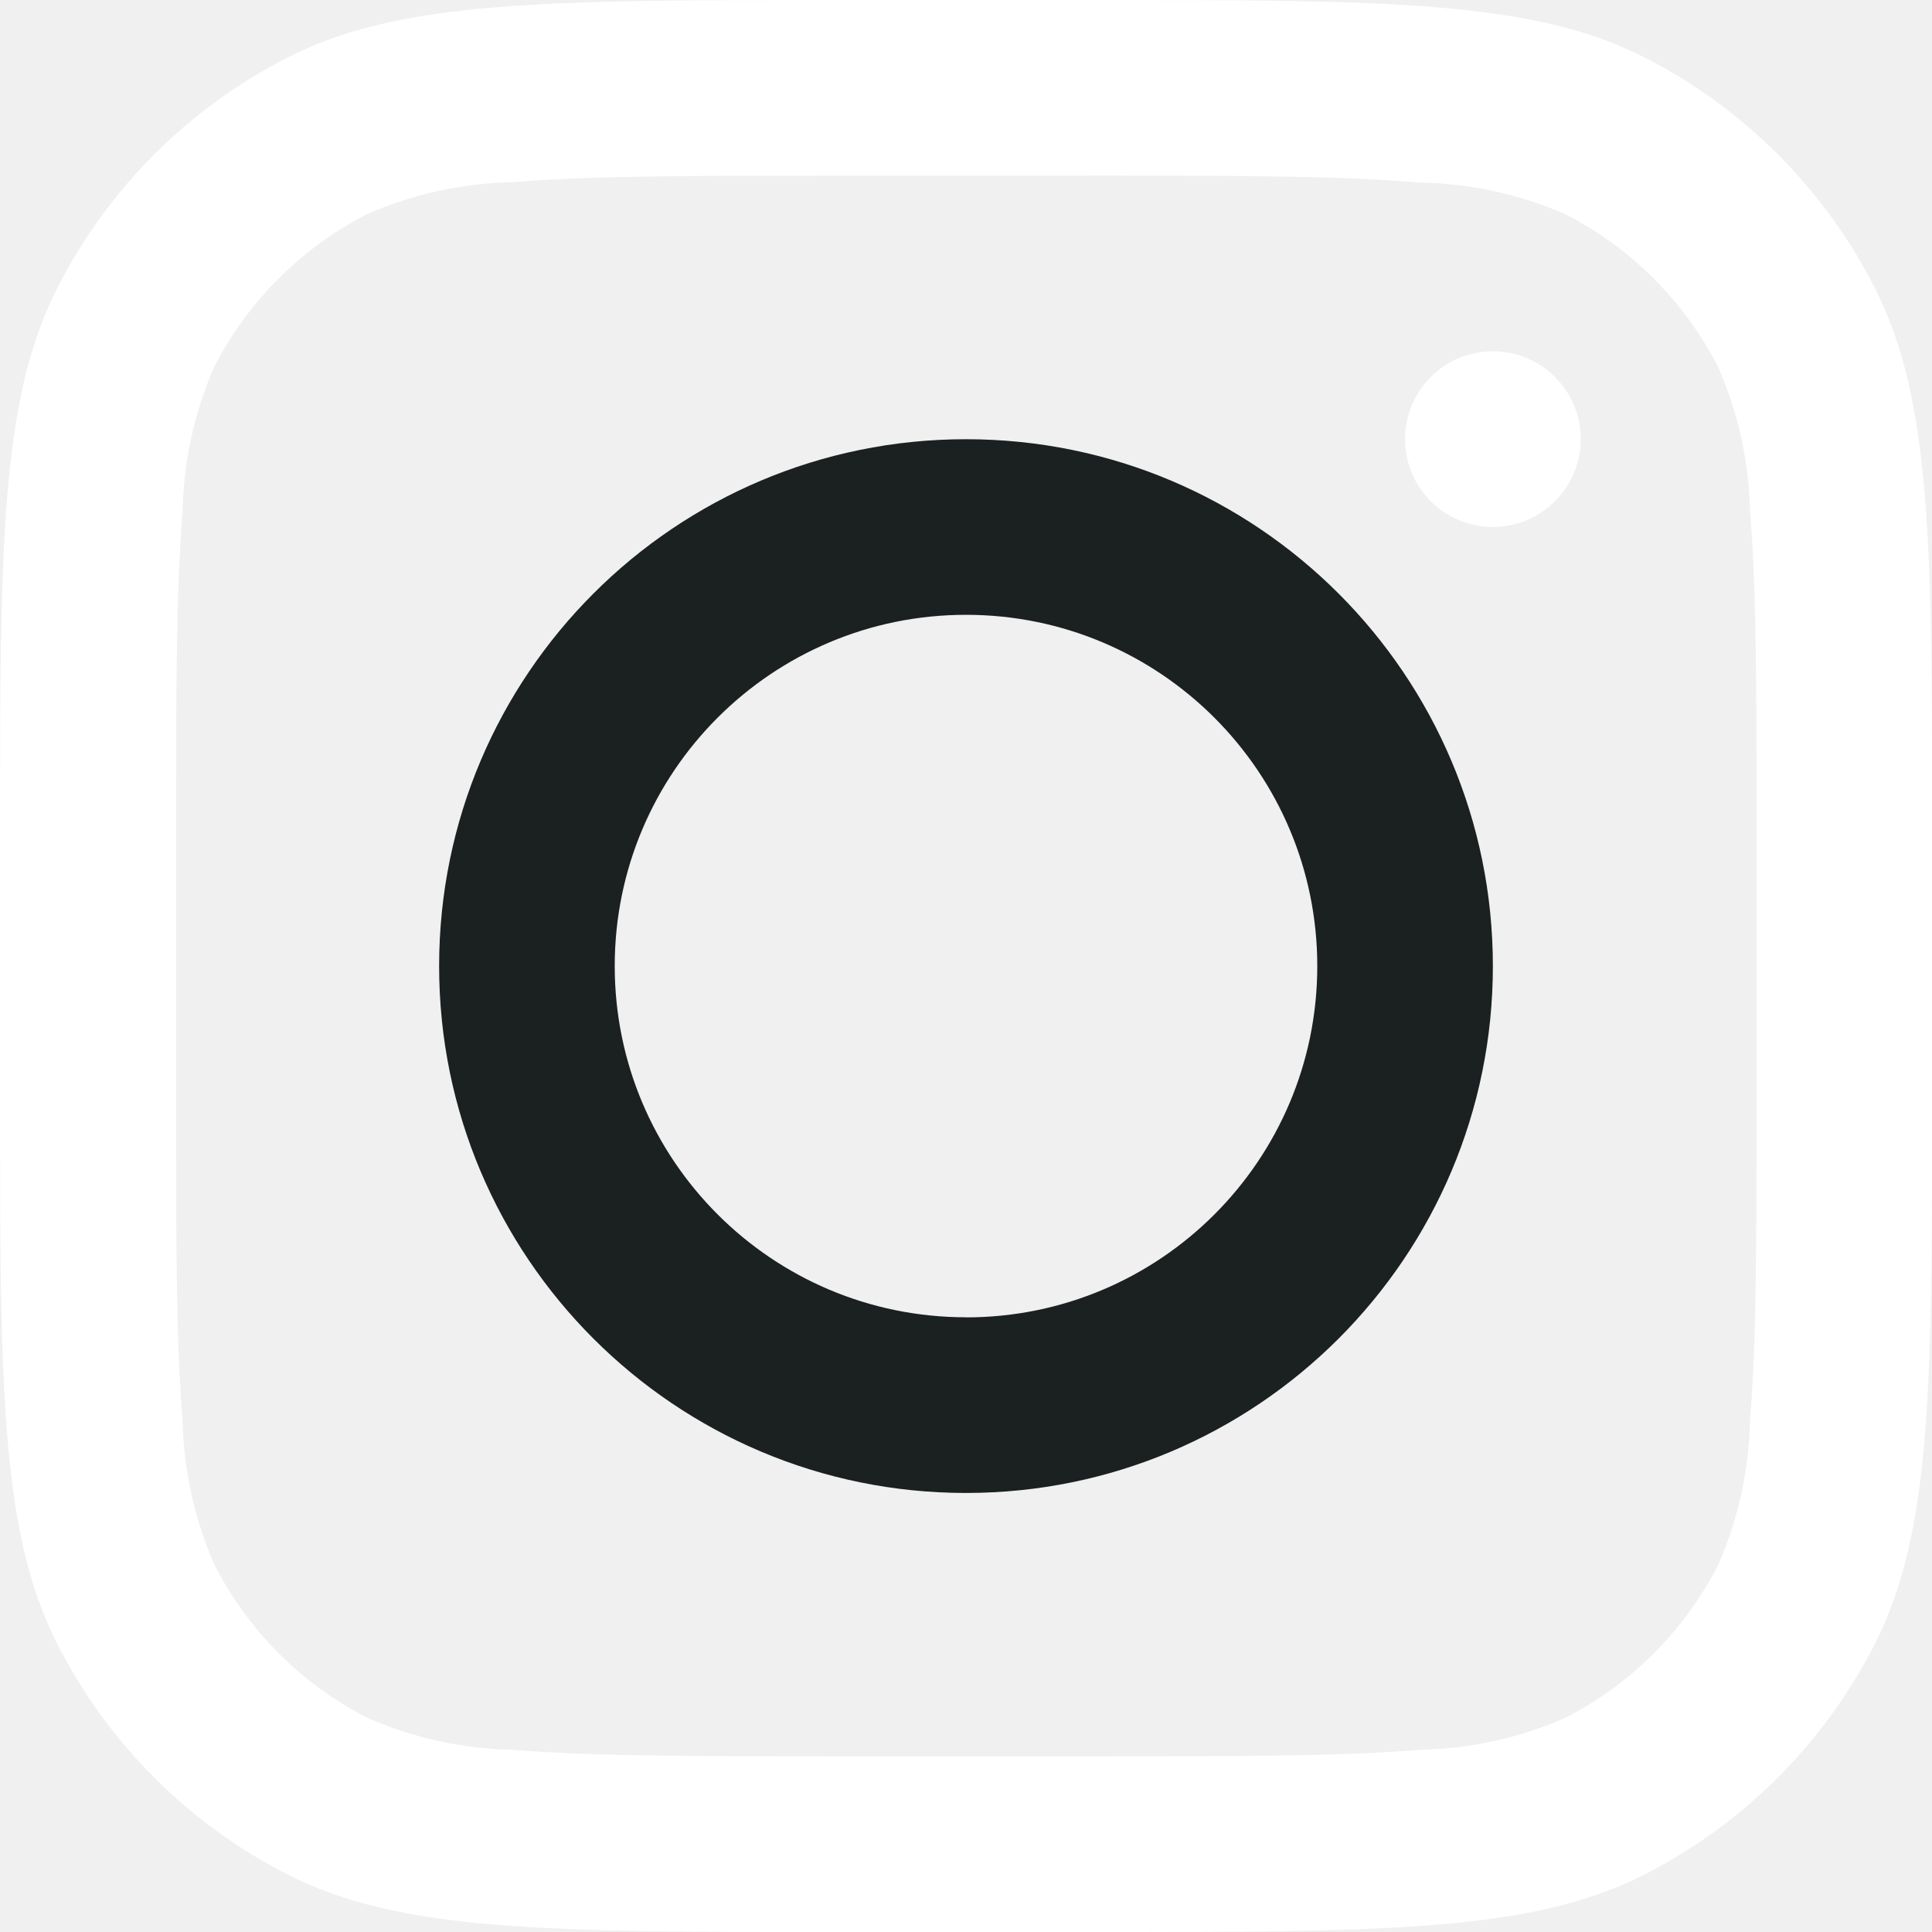
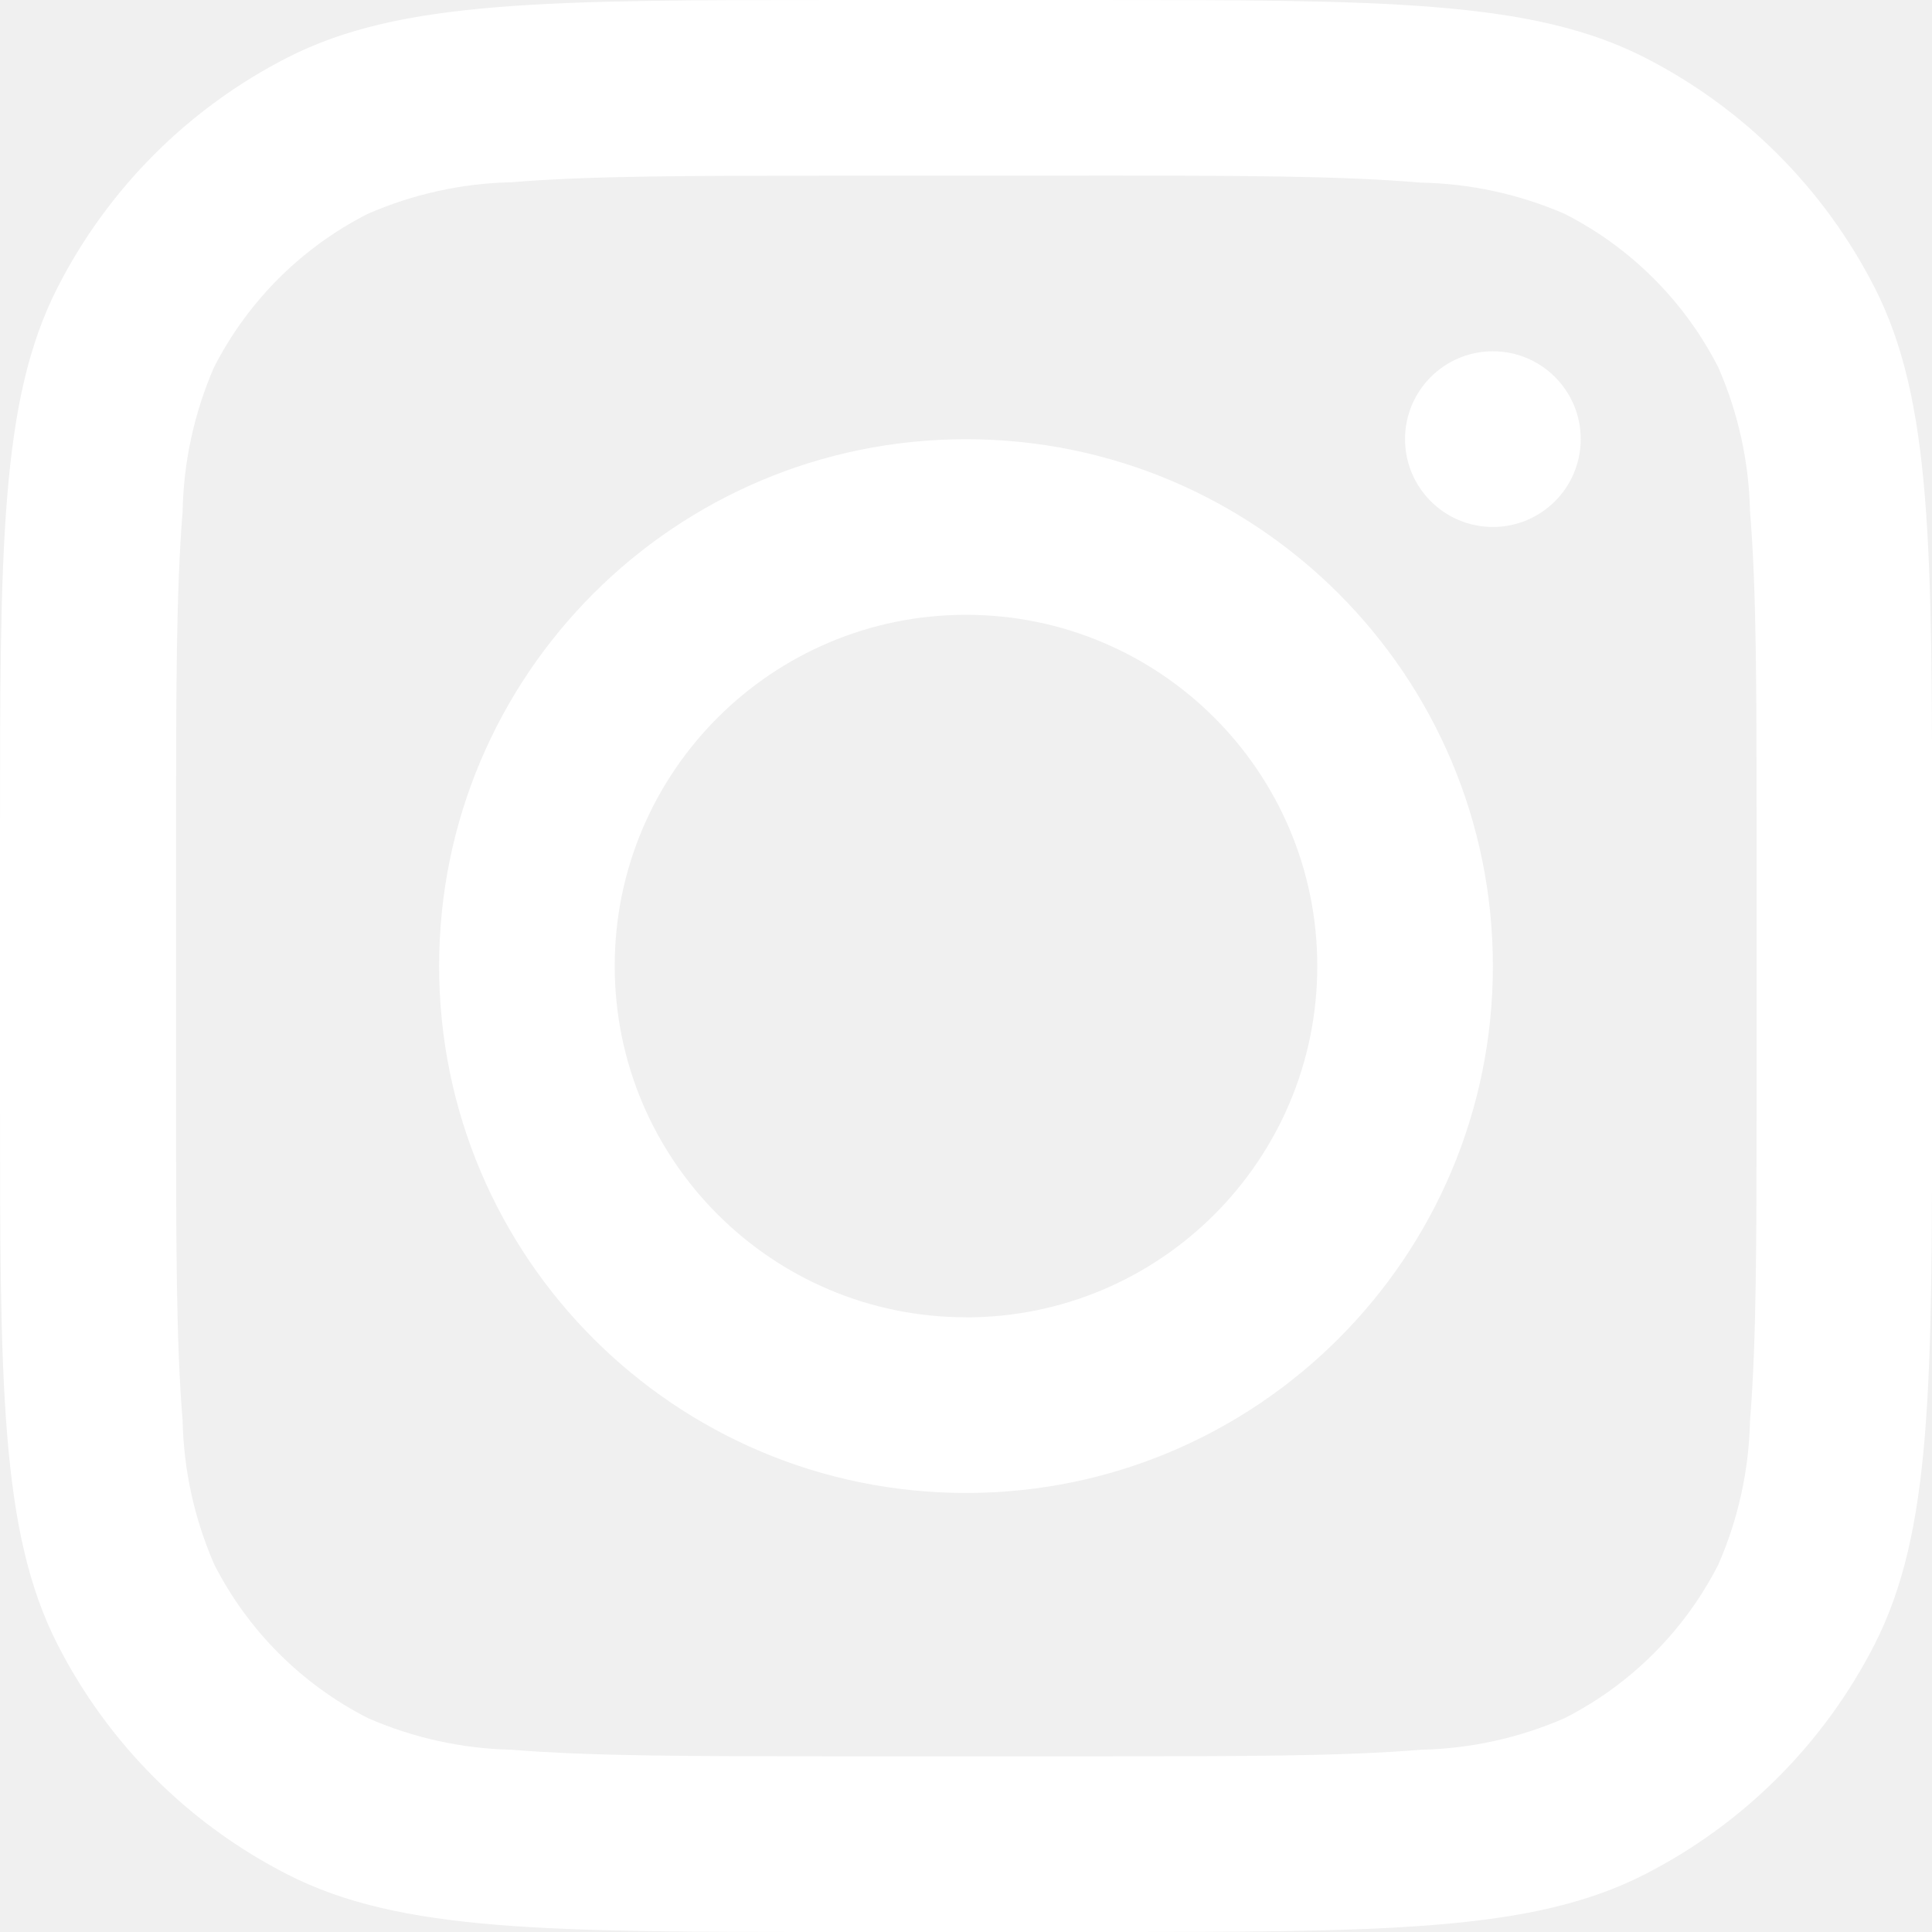
- <svg xmlns="http://www.w3.org/2000/svg" id="instagram-svgrepo-com" width="21.158" height="21.158" viewBox="0 0 21.158 21.158">
-   <path id="Path_62" data-name="Path 62" d="M11.77,17.541A5.77,5.77,0,1,0,6,11.77,5.77,5.77,0,0,0,11.77,17.541Zm0-1.923A3.847,3.847,0,1,0,7.923,11.77,3.847,3.847,0,0,0,11.77,15.617Z" transform="translate(-1.191 -1.191)" fill="#1b2020" fill-rule="evenodd" />
-   <path id="Path_63" data-name="Path 63" d="M17.962,5a.962.962,0,1,0,.962.962A.962.962,0,0,0,17.962,5Z" transform="translate(-1.613 -1.153)" fill="#ffffff" />
-   <path id="Path_64" data-name="Path 64" d="M1.629,4.151C1,5.385,1,7,1,10.232v2.693c0,3.232,0,4.848.629,6.082a5.77,5.77,0,0,0,2.522,2.522c1.234.629,2.85.629,6.082.629h2.693c3.232,0,4.848,0,6.082-.629a5.77,5.77,0,0,0,2.522-2.522c.629-1.234.629-2.85.629-6.082V10.232c0-3.232,0-4.848-.629-6.082a5.77,5.77,0,0,0-2.522-2.522C17.773,1,16.157,1,12.925,1H10.233C7,1,5.385,1,4.151,1.629A5.77,5.77,0,0,0,1.629,4.151Zm11.3-1.227H10.233c-1.648,0-2.768,0-3.633.072a4.152,4.152,0,0,0-1.575.347A3.847,3.847,0,0,0,3.343,5.024,4.152,4.152,0,0,0,3,6.6c-.071.866-.072,1.986-.072,3.633v2.693c0,1.648,0,2.768.072,3.633a4.152,4.152,0,0,0,.347,1.575,3.847,3.847,0,0,0,1.681,1.681,4.15,4.15,0,0,0,1.575.347c.866.071,1.986.072,3.633.072h2.693c1.648,0,2.768,0,3.633-.072a4.15,4.15,0,0,0,1.575-.347,3.847,3.847,0,0,0,1.681-1.681,4.15,4.15,0,0,0,.347-1.575c.071-.866.072-1.986.072-3.633V10.232c0-1.648,0-2.768-.072-3.633a4.15,4.15,0,0,0-.347-1.575,3.847,3.847,0,0,0-1.681-1.681A4.152,4.152,0,0,0,16.559,3C15.693,2.925,14.573,2.923,12.925,2.923Z" transform="translate(-1 -1)" fill="#ffffff" fill-rule="evenodd" />
+ <svg xmlns="http://www.w3.org/2000/svg" width="21.158" height="21.158" viewBox="0 0 21.158 21.158">
+   <path d="M11.77,17.541A5.77,5.77,0,1,0,6,11.77,5.77,5.77,0,0,0,11.77,17.541Zm0-1.923A3.847,3.847,0,1,0,7.923,11.77,3.847,3.847,0,0,0,11.77,15.617Z" transform="translate(-1.191 -1.191)" fill="#fff" fill-rule="evenodd" />
+   <path d="M17.962,5a.962.962,0,1,0,.962.962A.962.962,0,0,0,17.962,5Z" transform="translate(-1.613 -1.153)" fill="#fff" />
+   <path d="M1.629,4.151C1,5.385,1,7,1,10.232v2.693c0,3.232,0,4.848.629,6.082a5.77,5.77,0,0,0,2.522,2.522c1.234.629,2.85.629,6.082.629h2.693c3.232,0,4.848,0,6.082-.629a5.77,5.77,0,0,0,2.522-2.522c.629-1.234.629-2.85.629-6.082V10.232c0-3.232,0-4.848-.629-6.082a5.77,5.77,0,0,0-2.522-2.522C17.773,1,16.157,1,12.925,1H10.233C7,1,5.385,1,4.151,1.629A5.77,5.77,0,0,0,1.629,4.151Zm11.3-1.227H10.233c-1.648,0-2.768,0-3.633.072a4.152,4.152,0,0,0-1.575.347A3.847,3.847,0,0,0,3.343,5.024,4.152,4.152,0,0,0,3,6.6c-.071.866-.072,1.986-.072,3.633v2.693c0,1.648,0,2.768.072,3.633a4.152,4.152,0,0,0,.347,1.575,3.847,3.847,0,0,0,1.681,1.681,4.15,4.15,0,0,0,1.575.347c.866.071,1.986.072,3.633.072h2.693c1.648,0,2.768,0,3.633-.072a4.15,4.15,0,0,0,1.575-.347,3.847,3.847,0,0,0,1.681-1.681,4.15,4.15,0,0,0,.347-1.575c.071-.866.072-1.986.072-3.633V10.232c0-1.648,0-2.768-.072-3.633a4.15,4.15,0,0,0-.347-1.575,3.847,3.847,0,0,0-1.681-1.681A4.152,4.152,0,0,0,16.559,3C15.693,2.925,14.573,2.923,12.925,2.923Z" transform="translate(-1 -1)" fill="#fff" fill-rule="evenodd" />
</svg>
